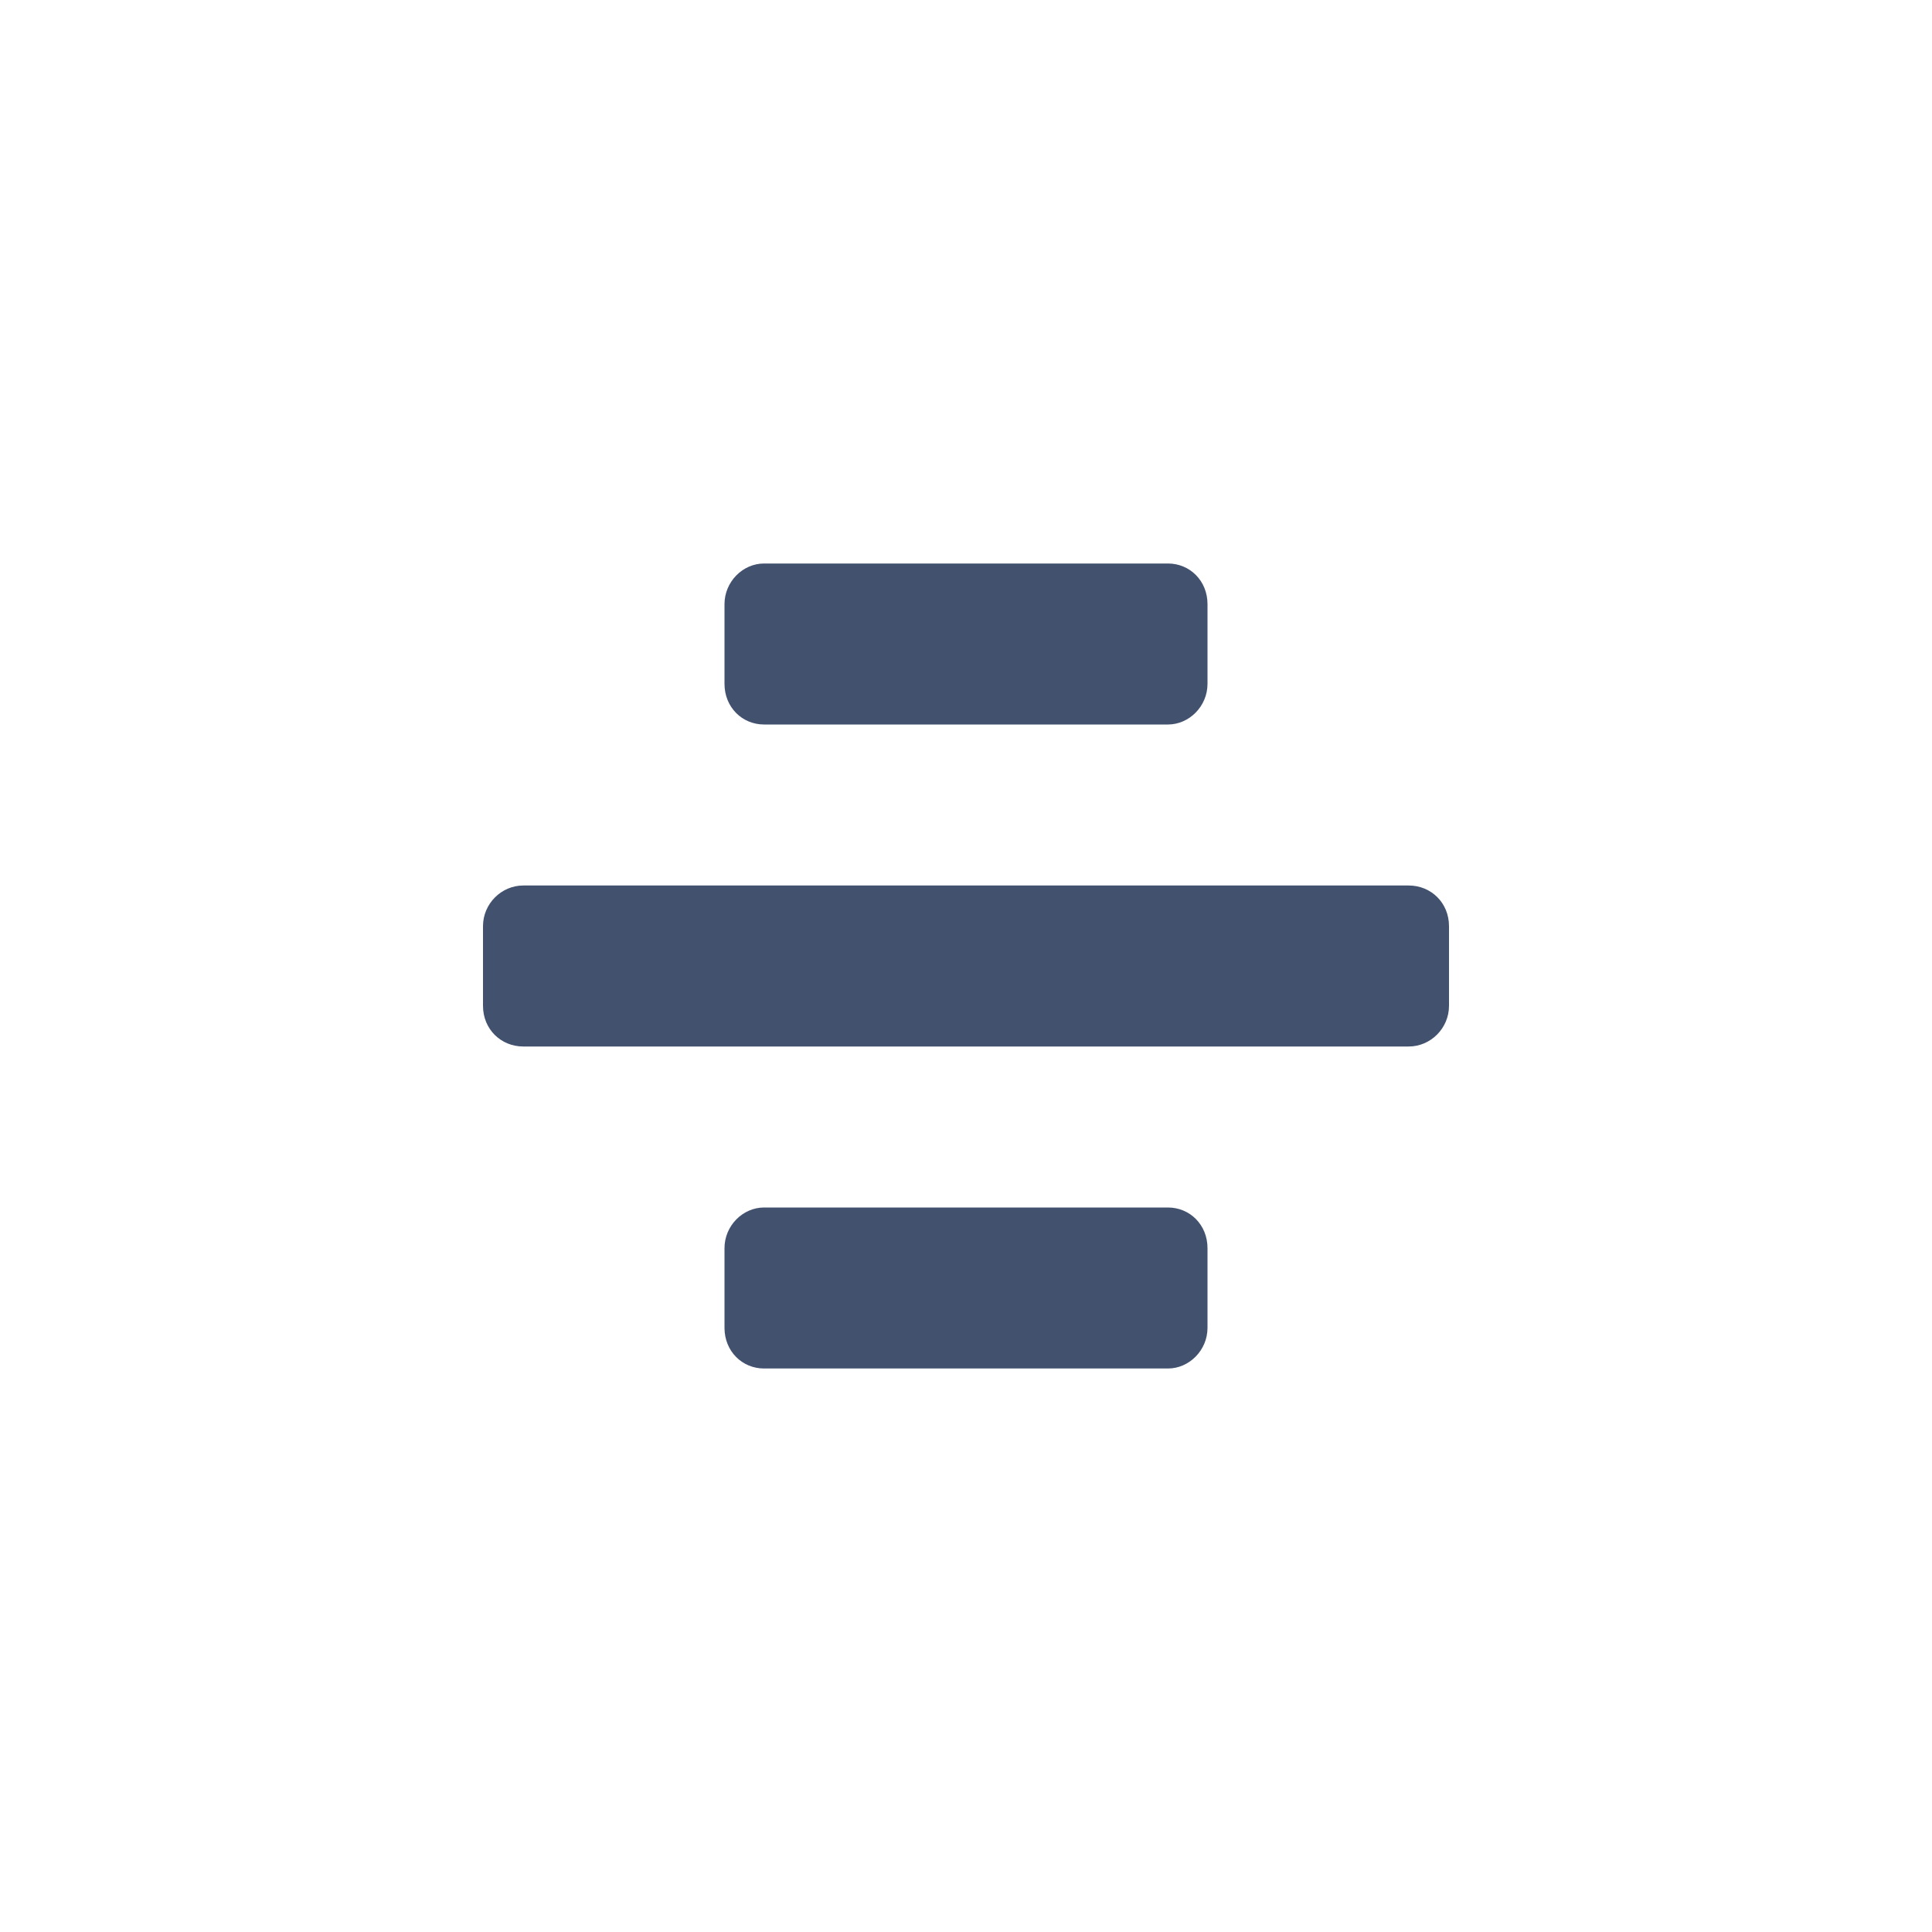
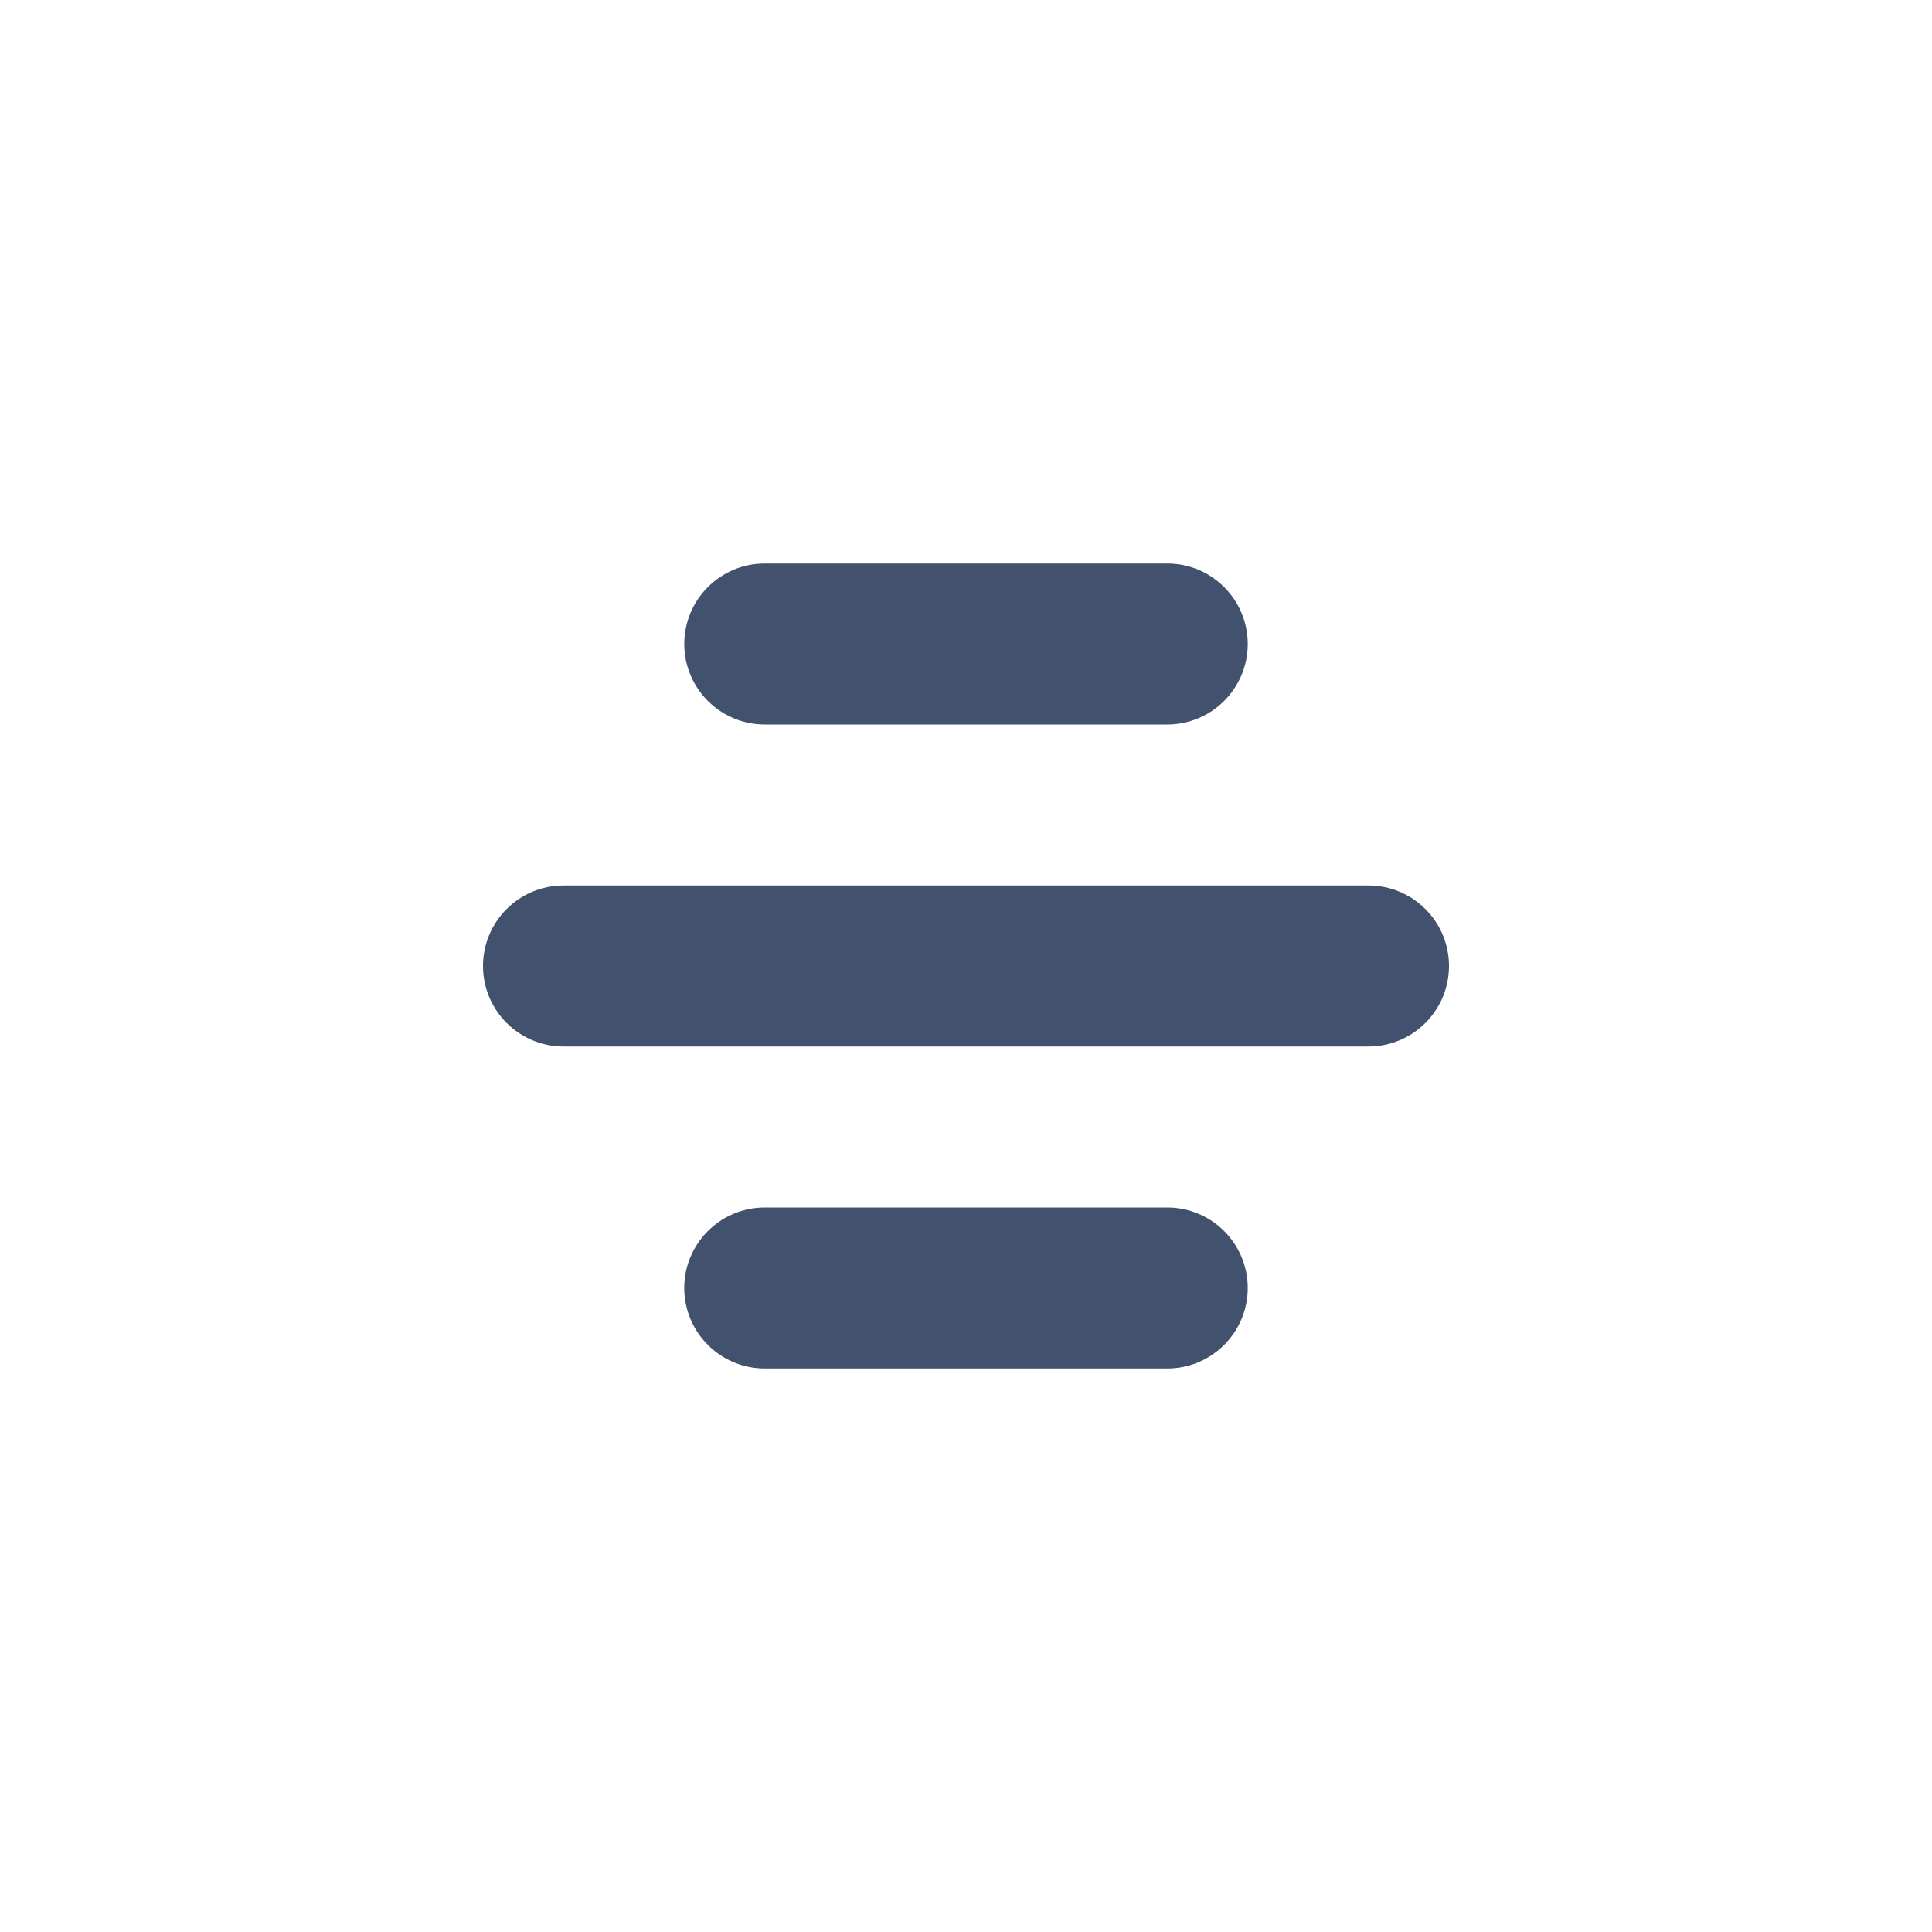
<svg xmlns="http://www.w3.org/2000/svg" width="24px" height="24px" viewBox="0 0 24 24" version="1.1">
  <defs />
-   <g id="Original" stroke="none" stroke-width="1" fill="none" fill-rule="evenodd">
+   <g id="Icons" stroke="none" stroke-width="1" fill="none" fill-rule="evenodd">
    <g id="editor/align-center" fill="#42526E">
-       <path d="M9,7.505 C9,7.226 9.228,7 9.491,7 L14.509,7 C14.78,7 15,7.214 15,7.505 L15,8.495 C15,8.774 14.772,9 14.509,9 L9.491,9 C9.22,9 9,8.786 9,8.495 L9,7.505 Z M6,11.505 C6,11.226 6.229,11 6.5,11 L17.5,11 C17.776,11 18,11.214 18,11.505 L18,12.495 C18,12.774 17.771,13 17.5,13 L6.5,13 C6.224,13 6,12.786 6,12.495 L6,11.505 Z M9,15.505 C9,15.226 9.228,15 9.491,15 L14.509,15 C14.78,15 15,15.214 15,15.505 L15,16.495 C15,16.774 14.772,17 14.509,17 L9.491,17 C9.22,17 9,16.786 9,16.495 L9,15.505 Z" id="Shape" />
+       <path d="M7,11 L17,11 C17.552,11 18,11.448 18,12 C18,12.552 17.552,13 17,13 L7,13 C6.448,13 6,12.552 6,12 C6,11.448 6.448,11 7,11 L7,11 Z M9.5,15 L14.5,15 C15.052,15 15.5,15.448 15.5,16 C15.5,16.552 15.052,17 14.5,17 L9.5,17 C8.948,17 8.5,16.552 8.5,16 C8.5,15.448 8.948,15 9.5,15 L9.5,15 Z M9.5,7 L14.5,7 C15.052,7 15.5,7.448 15.5,8 L15.5,8 C15.5,8.552 15.052,9 14.5,9 L9.5,9 C8.948,9 8.5,8.552 8.5,8 L8.5,8 L8.5,8 C8.5,7.448 8.948,7 9.5,7 L9.5,7 Z" id="align-centre" />
    </g>
  </g>
</svg>
